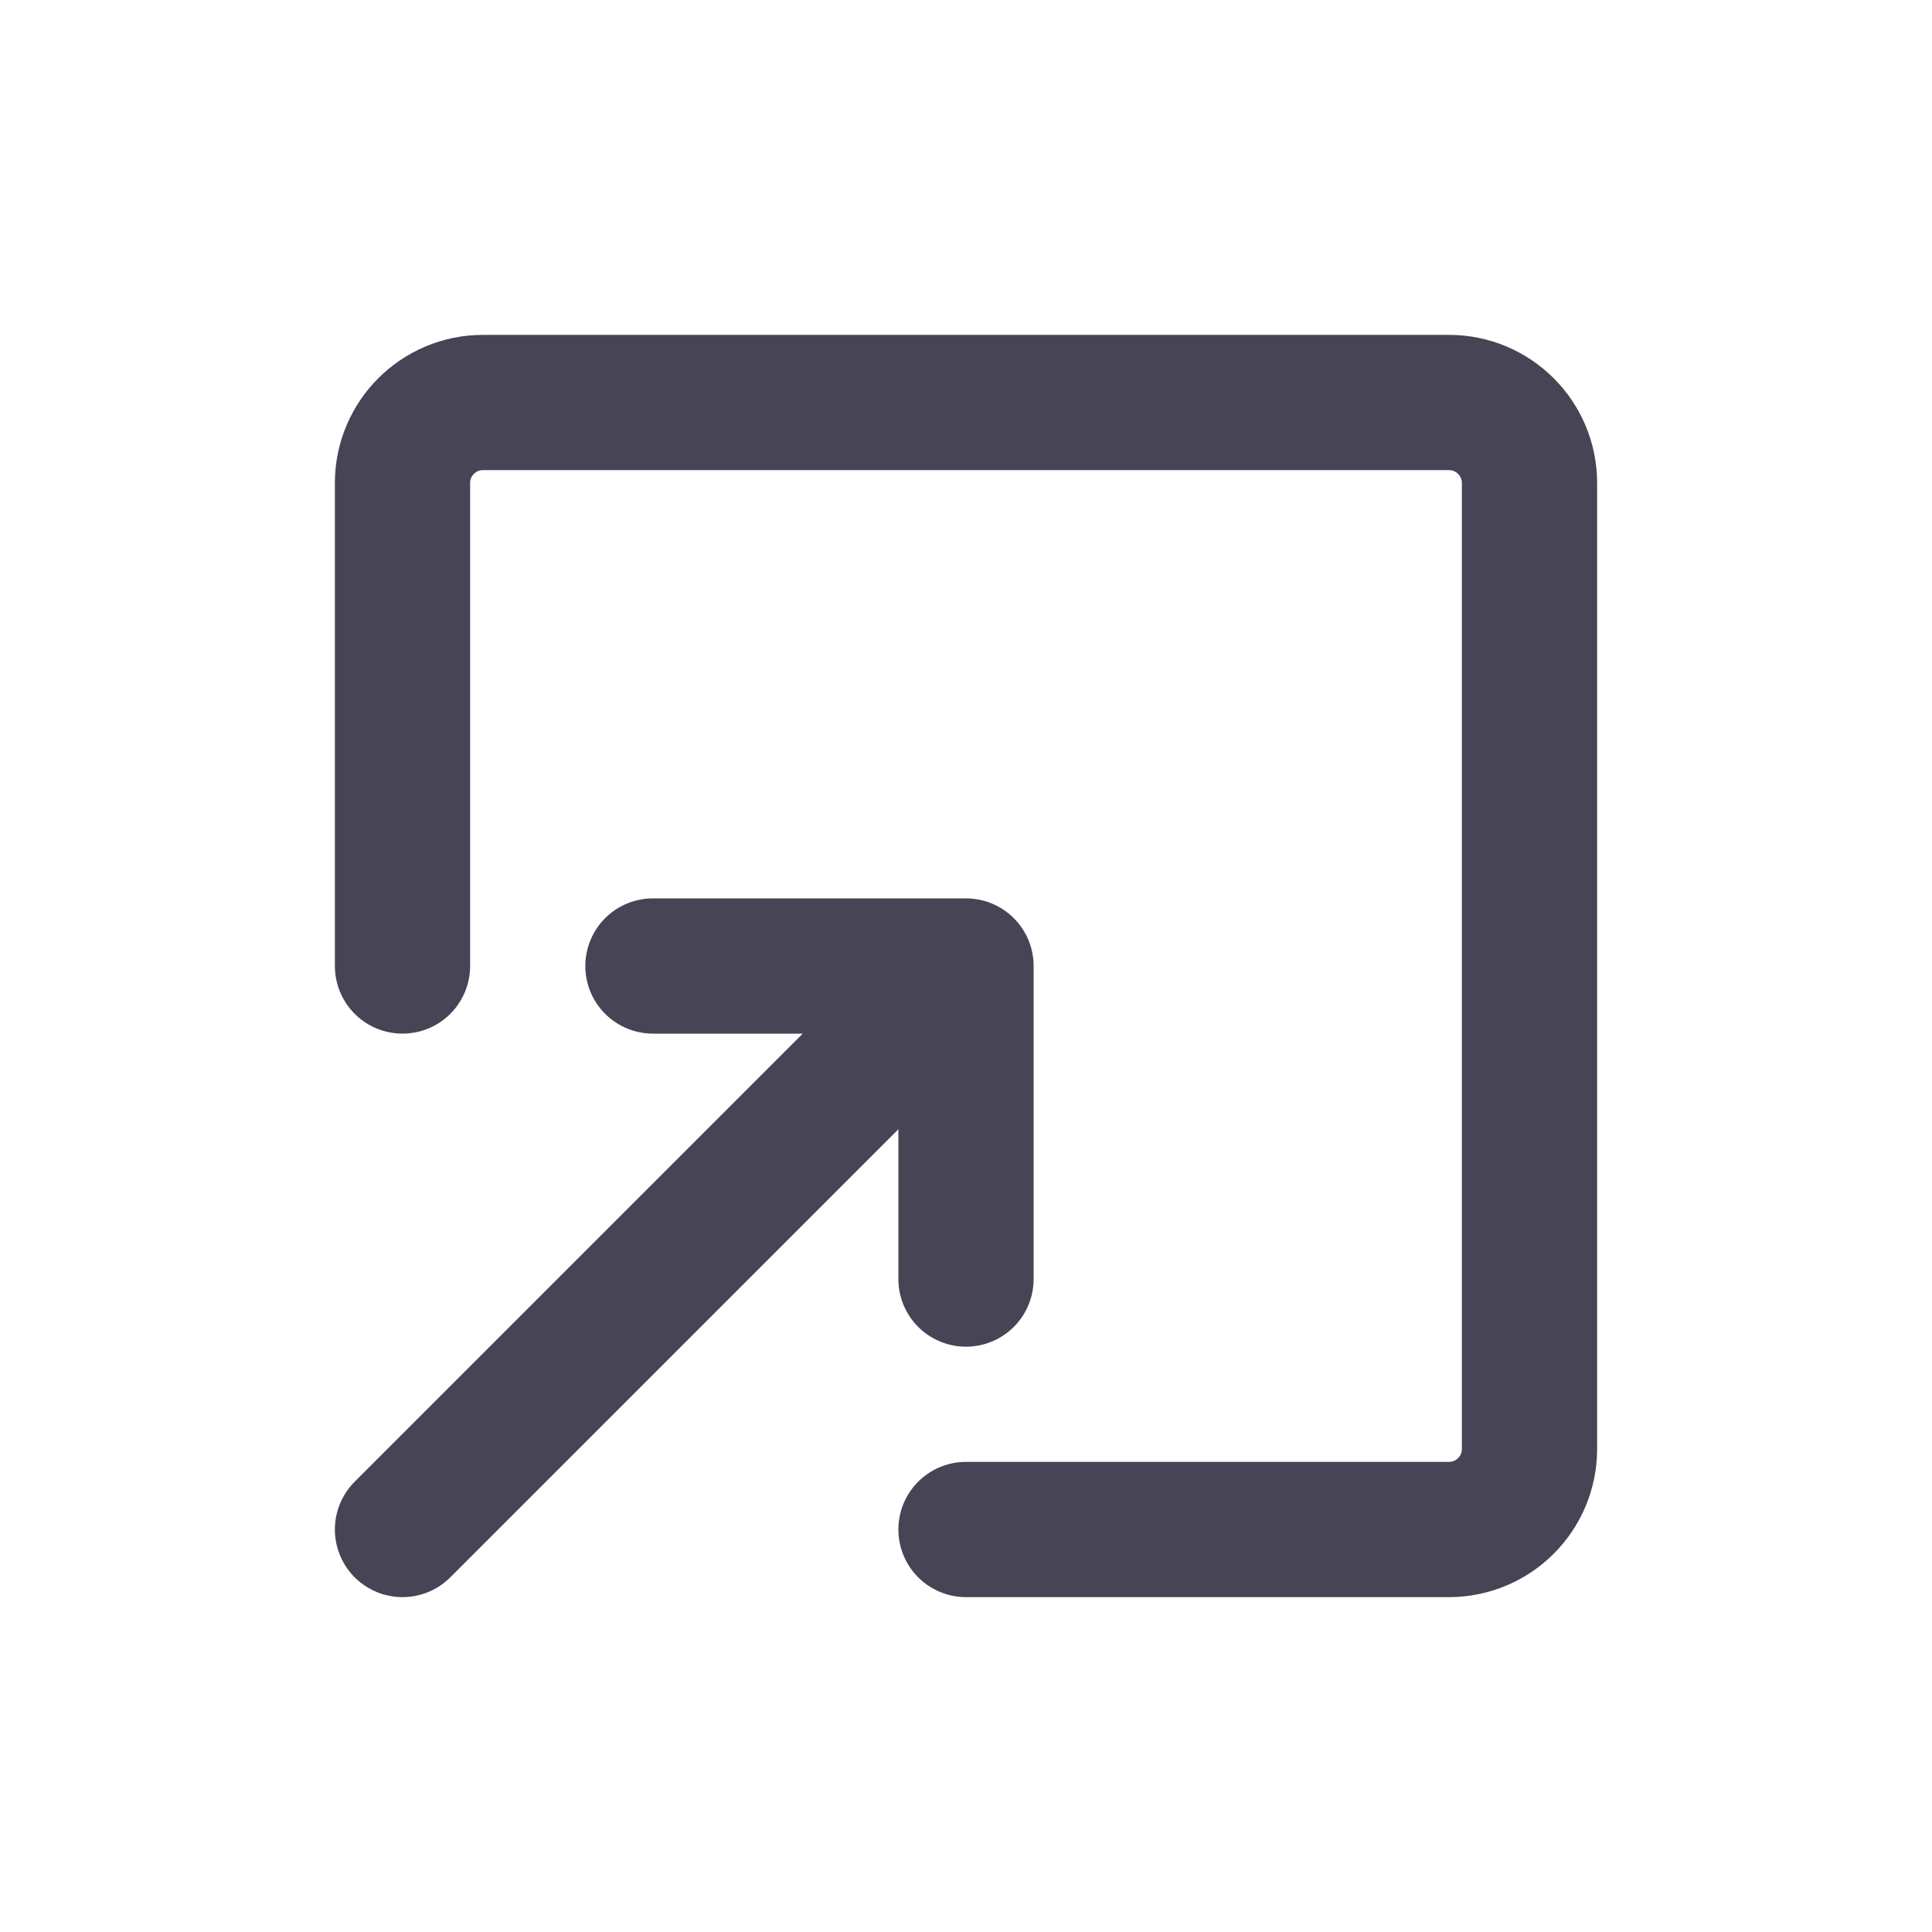
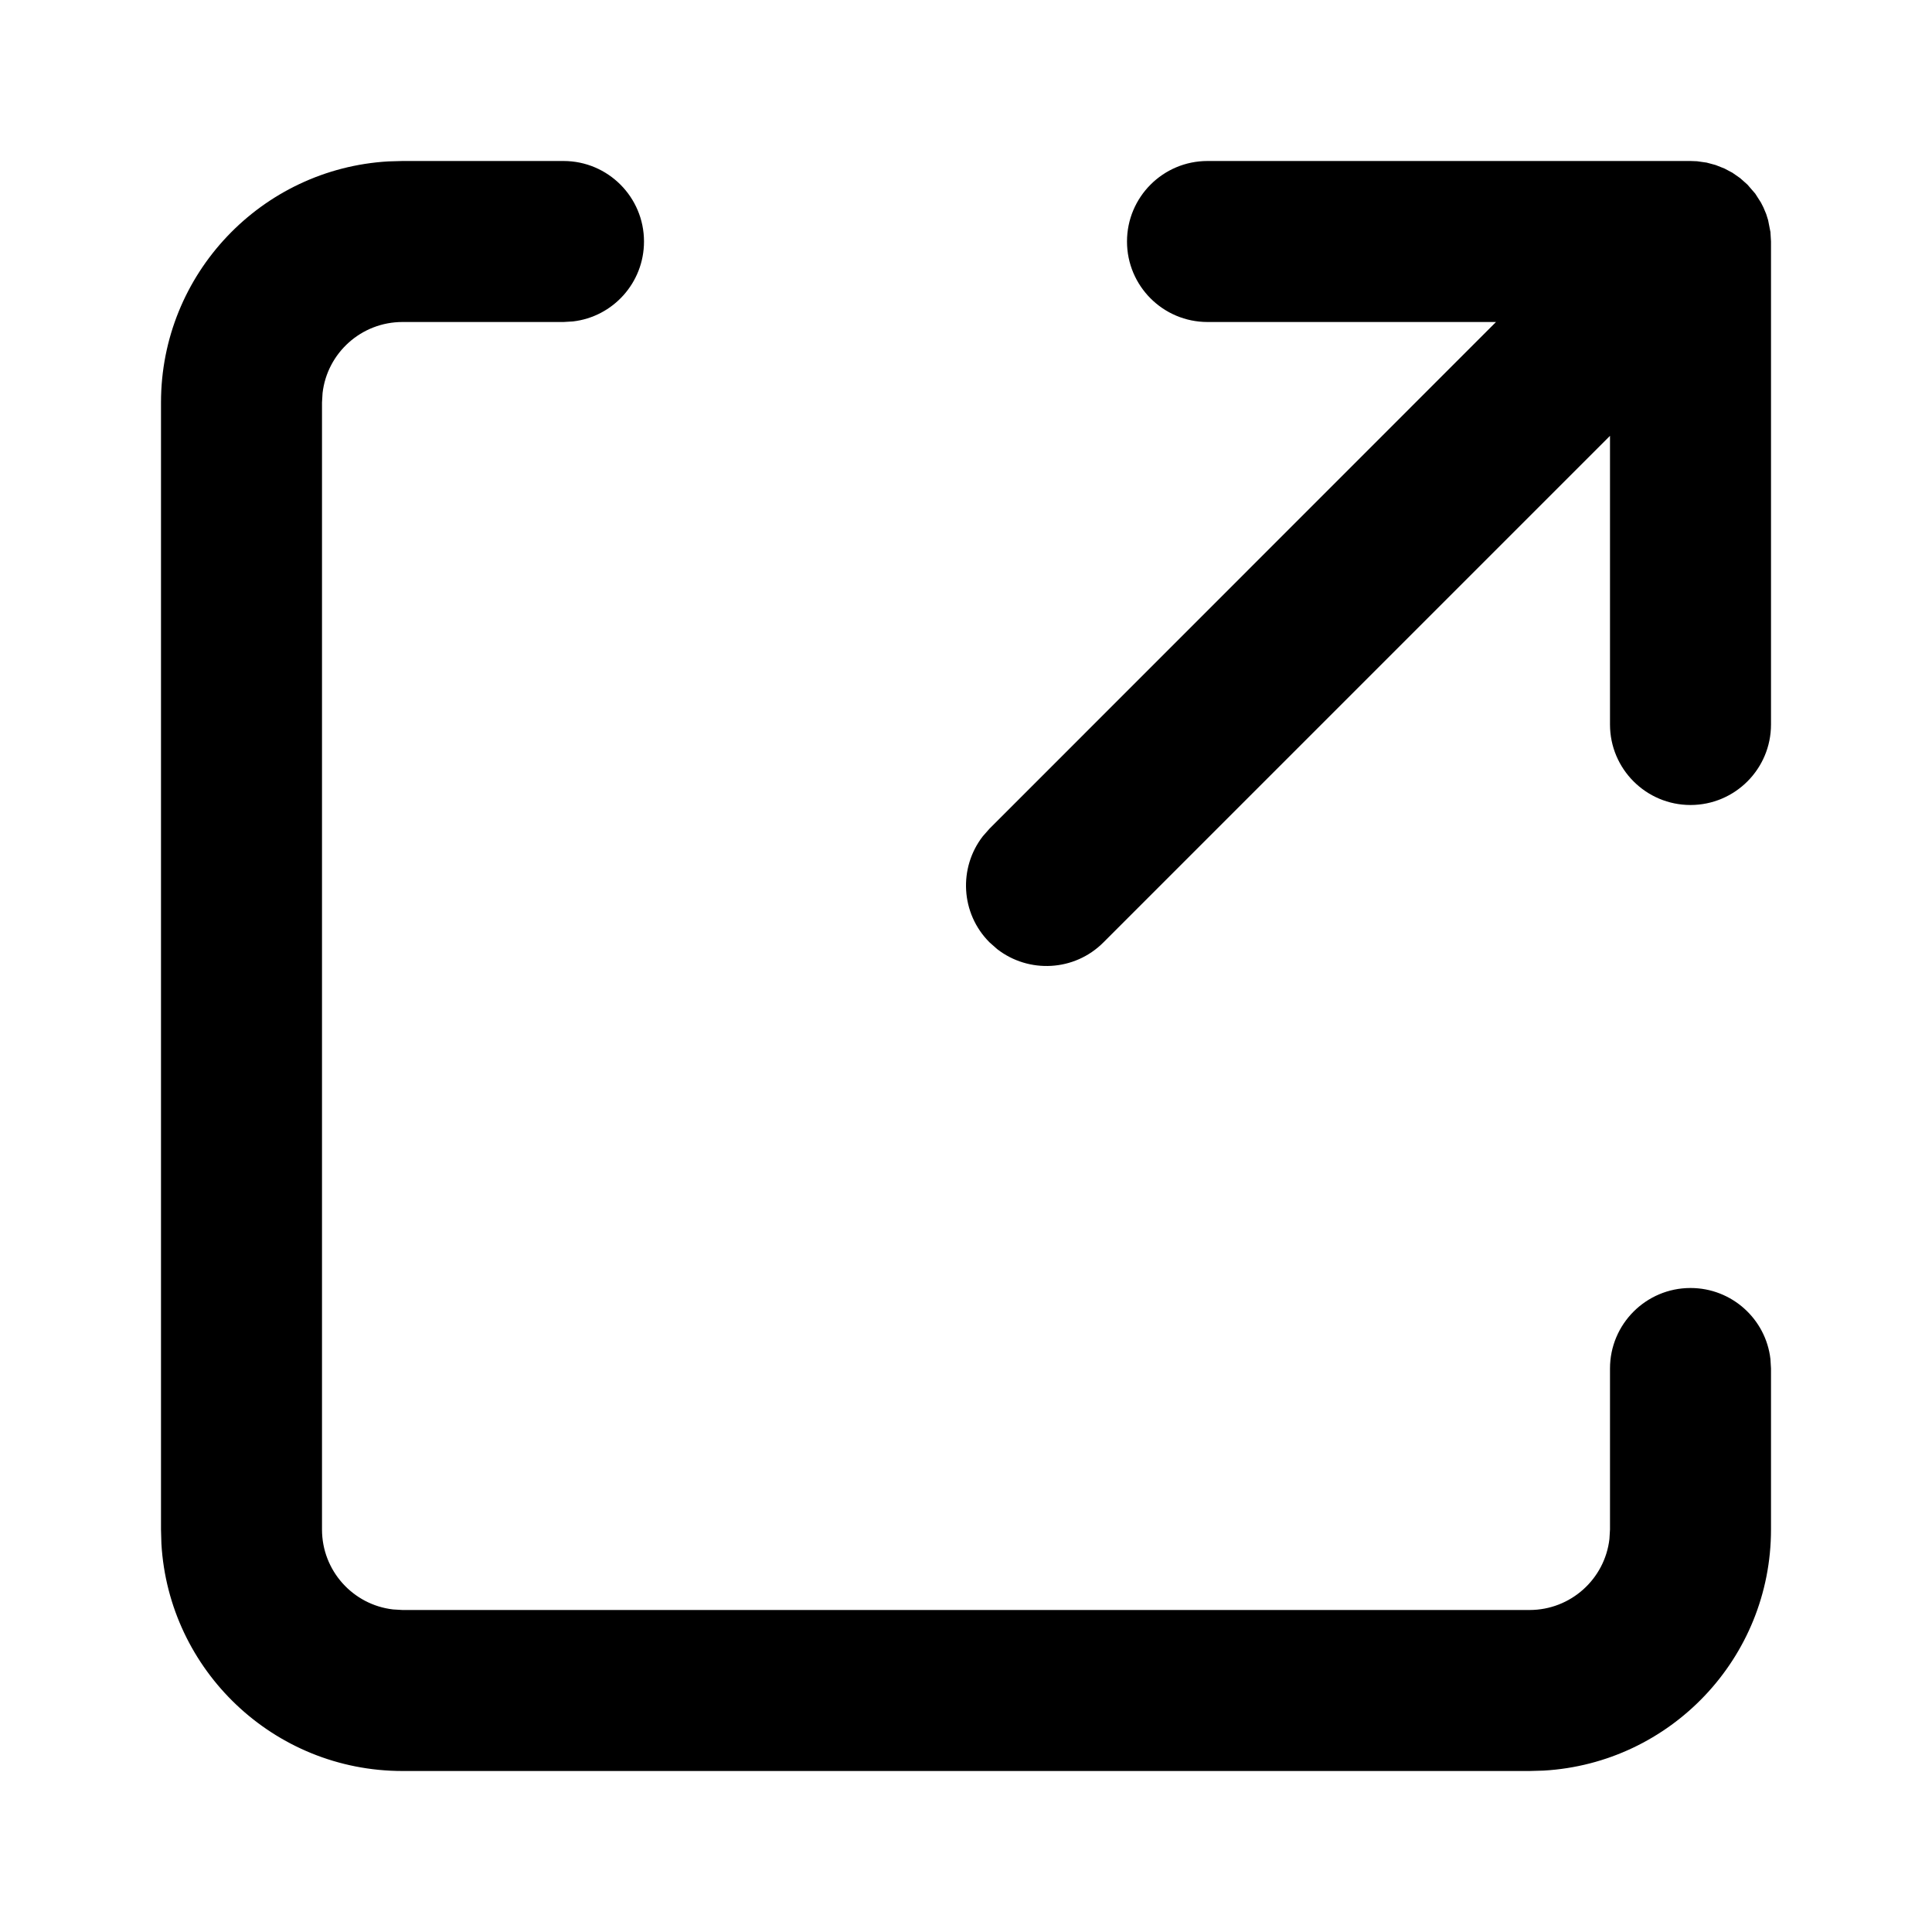
- <svg xmlns="http://www.w3.org/2000/svg" width="800px" height="800px" viewBox="0 0 24 24" fill="none" stroke="#000000" stroke-width="1.68">
-   <g id="SVGRepo_bgCarrier" stroke-width="0" />
-   <g id="SVGRepo_tracerCarrier" stroke-linecap="round" stroke-linejoin="round" />
-   <g id="SVGRepo_iconCarrier">
-     <path d="M5 12V6C5 5.448 5.448 5 6 5H18C18.552 5 19 5.448 19 6V18C19 18.552 18.552 19 18 19H12M8.111 12H12M12 12V15.889M12 12L5 19" stroke="#464455" stroke-linecap="round" stroke-linejoin="round" />
-   </g>
+ <svg xmlns="http://www.w3.org/2000/svg" fill="#000000" width="800px" height="800px" viewBox="0 0 24 24">
+   <path fill-rule="evenodd" d="M5,2 L7,2 C7.552,2 8,2.448 8,3 C8,3.513 7.614,3.936 7.117,3.993 L7,4 L5,4 C4.487,4 4.064,4.386 4.007,4.883 L4,5 L4,19 C4,19.513 4.386,19.936 4.883,19.993 L5,20 L19,20 C19.513,20 19.936,19.614 19.993,19.117 L20,19 L20,17 C20,16.448 20.448,16 21,16 C21.513,16 21.936,16.386 21.993,16.883 L22,17 L22,19 C22,20.598 20.751,21.904 19.176,21.995 L19,22 L5,22 C3.402,22 2.096,20.751 2.005,19.176 L2,19 L2,5 C2,3.402 3.249,2.096 4.824,2.005 L5,2 L7,2 L5,2 Z M21,2 L21.081,2.003 L21.201,2.02 L21.201,2.02 L21.312,2.05 L21.312,2.05 L21.423,2.094 L21.521,2.146 L21.521,2.146 L21.617,2.213 L21.707,2.293 L21.707,2.293 L21.804,2.405 L21.804,2.405 L21.875,2.516 L21.906,2.577 L21.906,2.577 L21.94,2.658 L21.94,2.658 L21.964,2.734 L21.964,2.734 L21.993,2.882 L21.993,2.882 L22,3 L22,3 L22,9 C22,9.552 21.552,10 21,10 C20.448,10 20,9.552 20,9 L20,5.414 L13.707,11.707 C13.347,12.068 12.779,12.095 12.387,11.79 L12.293,11.707 C11.932,11.347 11.905,10.779 12.21,10.387 L12.293,10.293 L18.584,4 L15,4 C14.448,4 14,3.552 14,3 C14,2.448 14.448,2 15,2 L21,2 Z" />
</svg>
